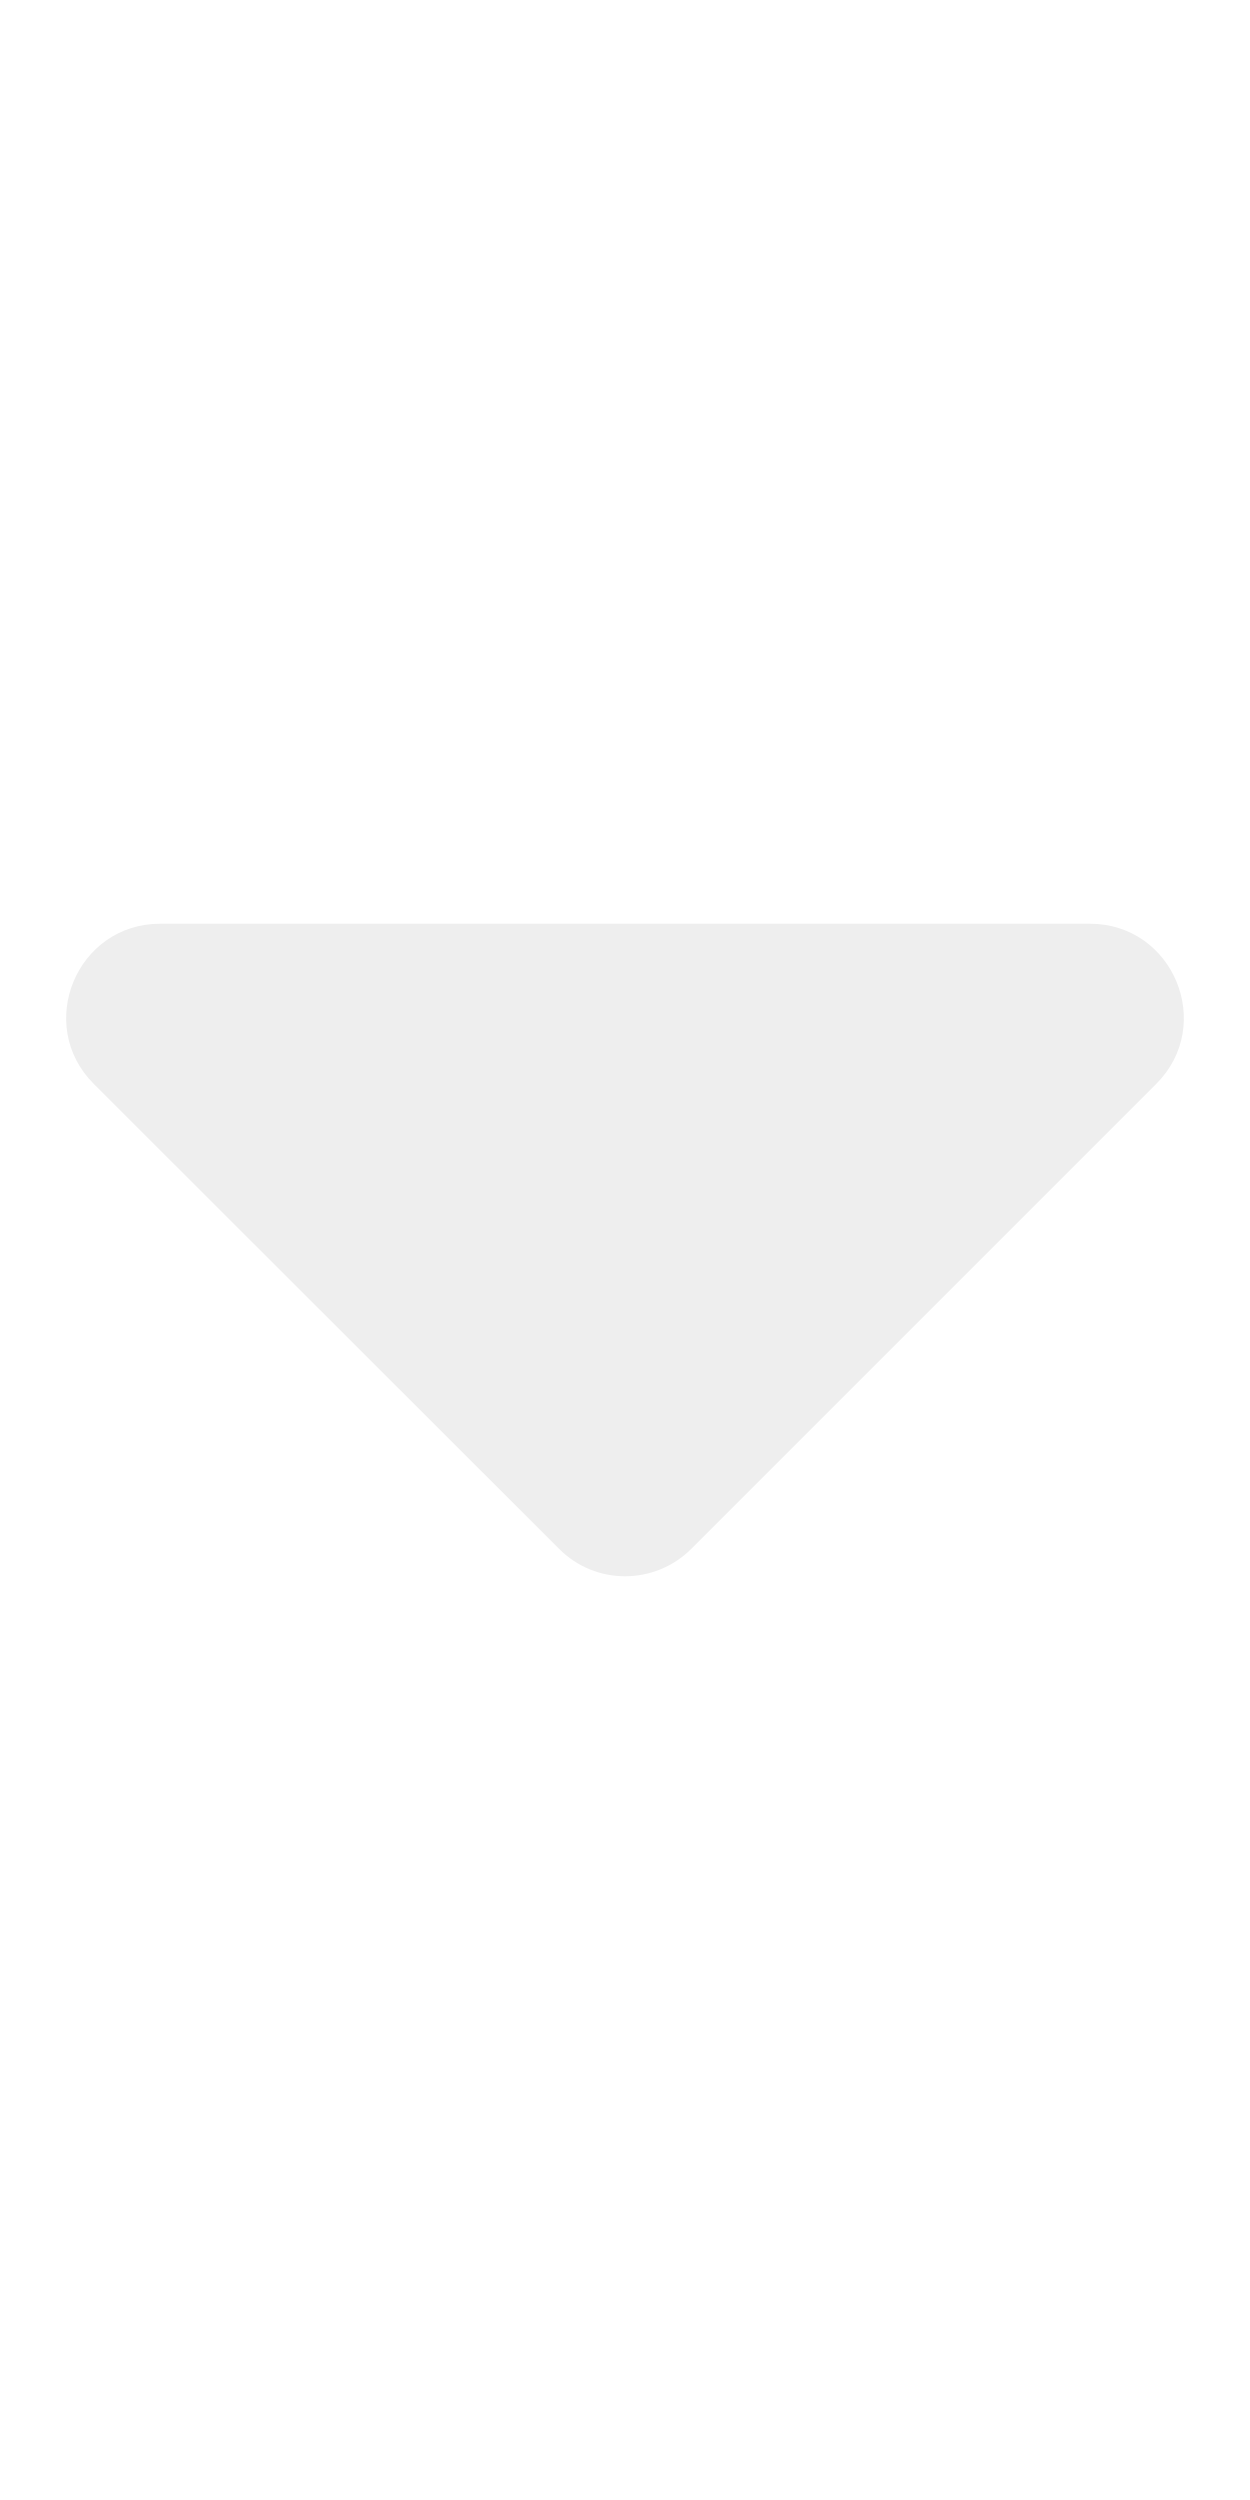
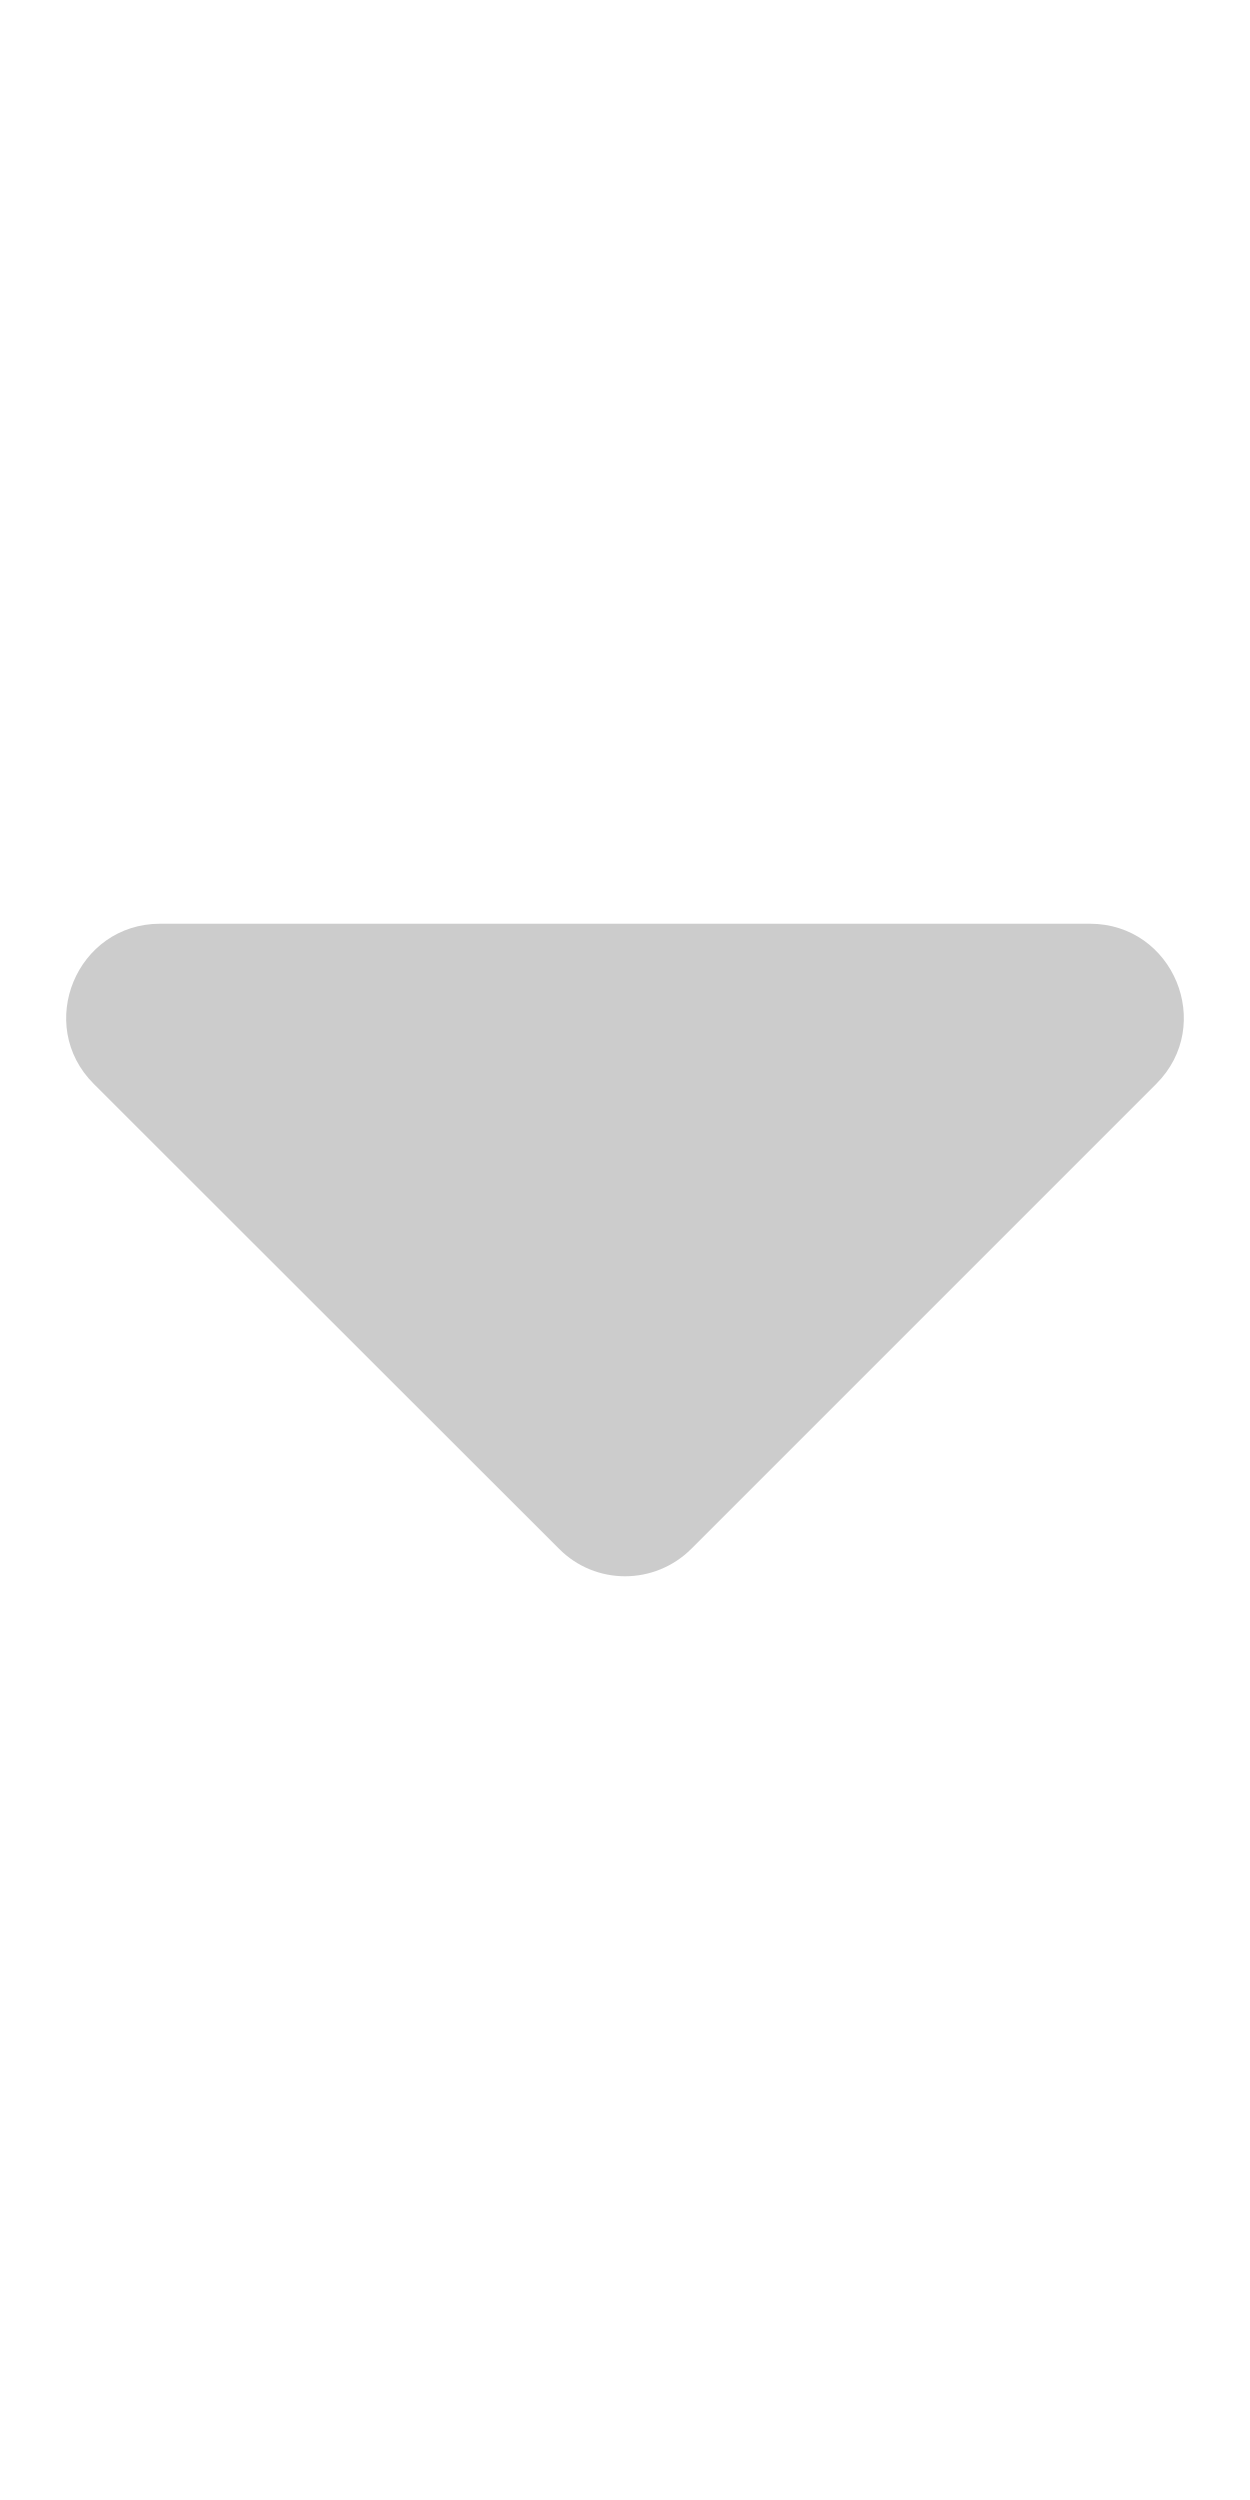
<svg xmlns="http://www.w3.org/2000/svg" height="640" viewBox="0 0 320 640" width="320">
-   <path d="m41 236.475h238c21.4 0 32.1 25.9 17 41l-119 119c-9.4 9.4-24.6 9.4-33.9 0l-119.1-119c-15.1-15.1-4.4-41 17-41z" fill="#eee" />
+   <path d="m41 236.475h238c21.4 0 32.1 25.9 17 41l-119 119c-9.4 9.4-24.6 9.4-33.9 0l-119.1-119c-15.1-15.1-4.4-41 17-41z" fill="#ccc" />
</svg>
